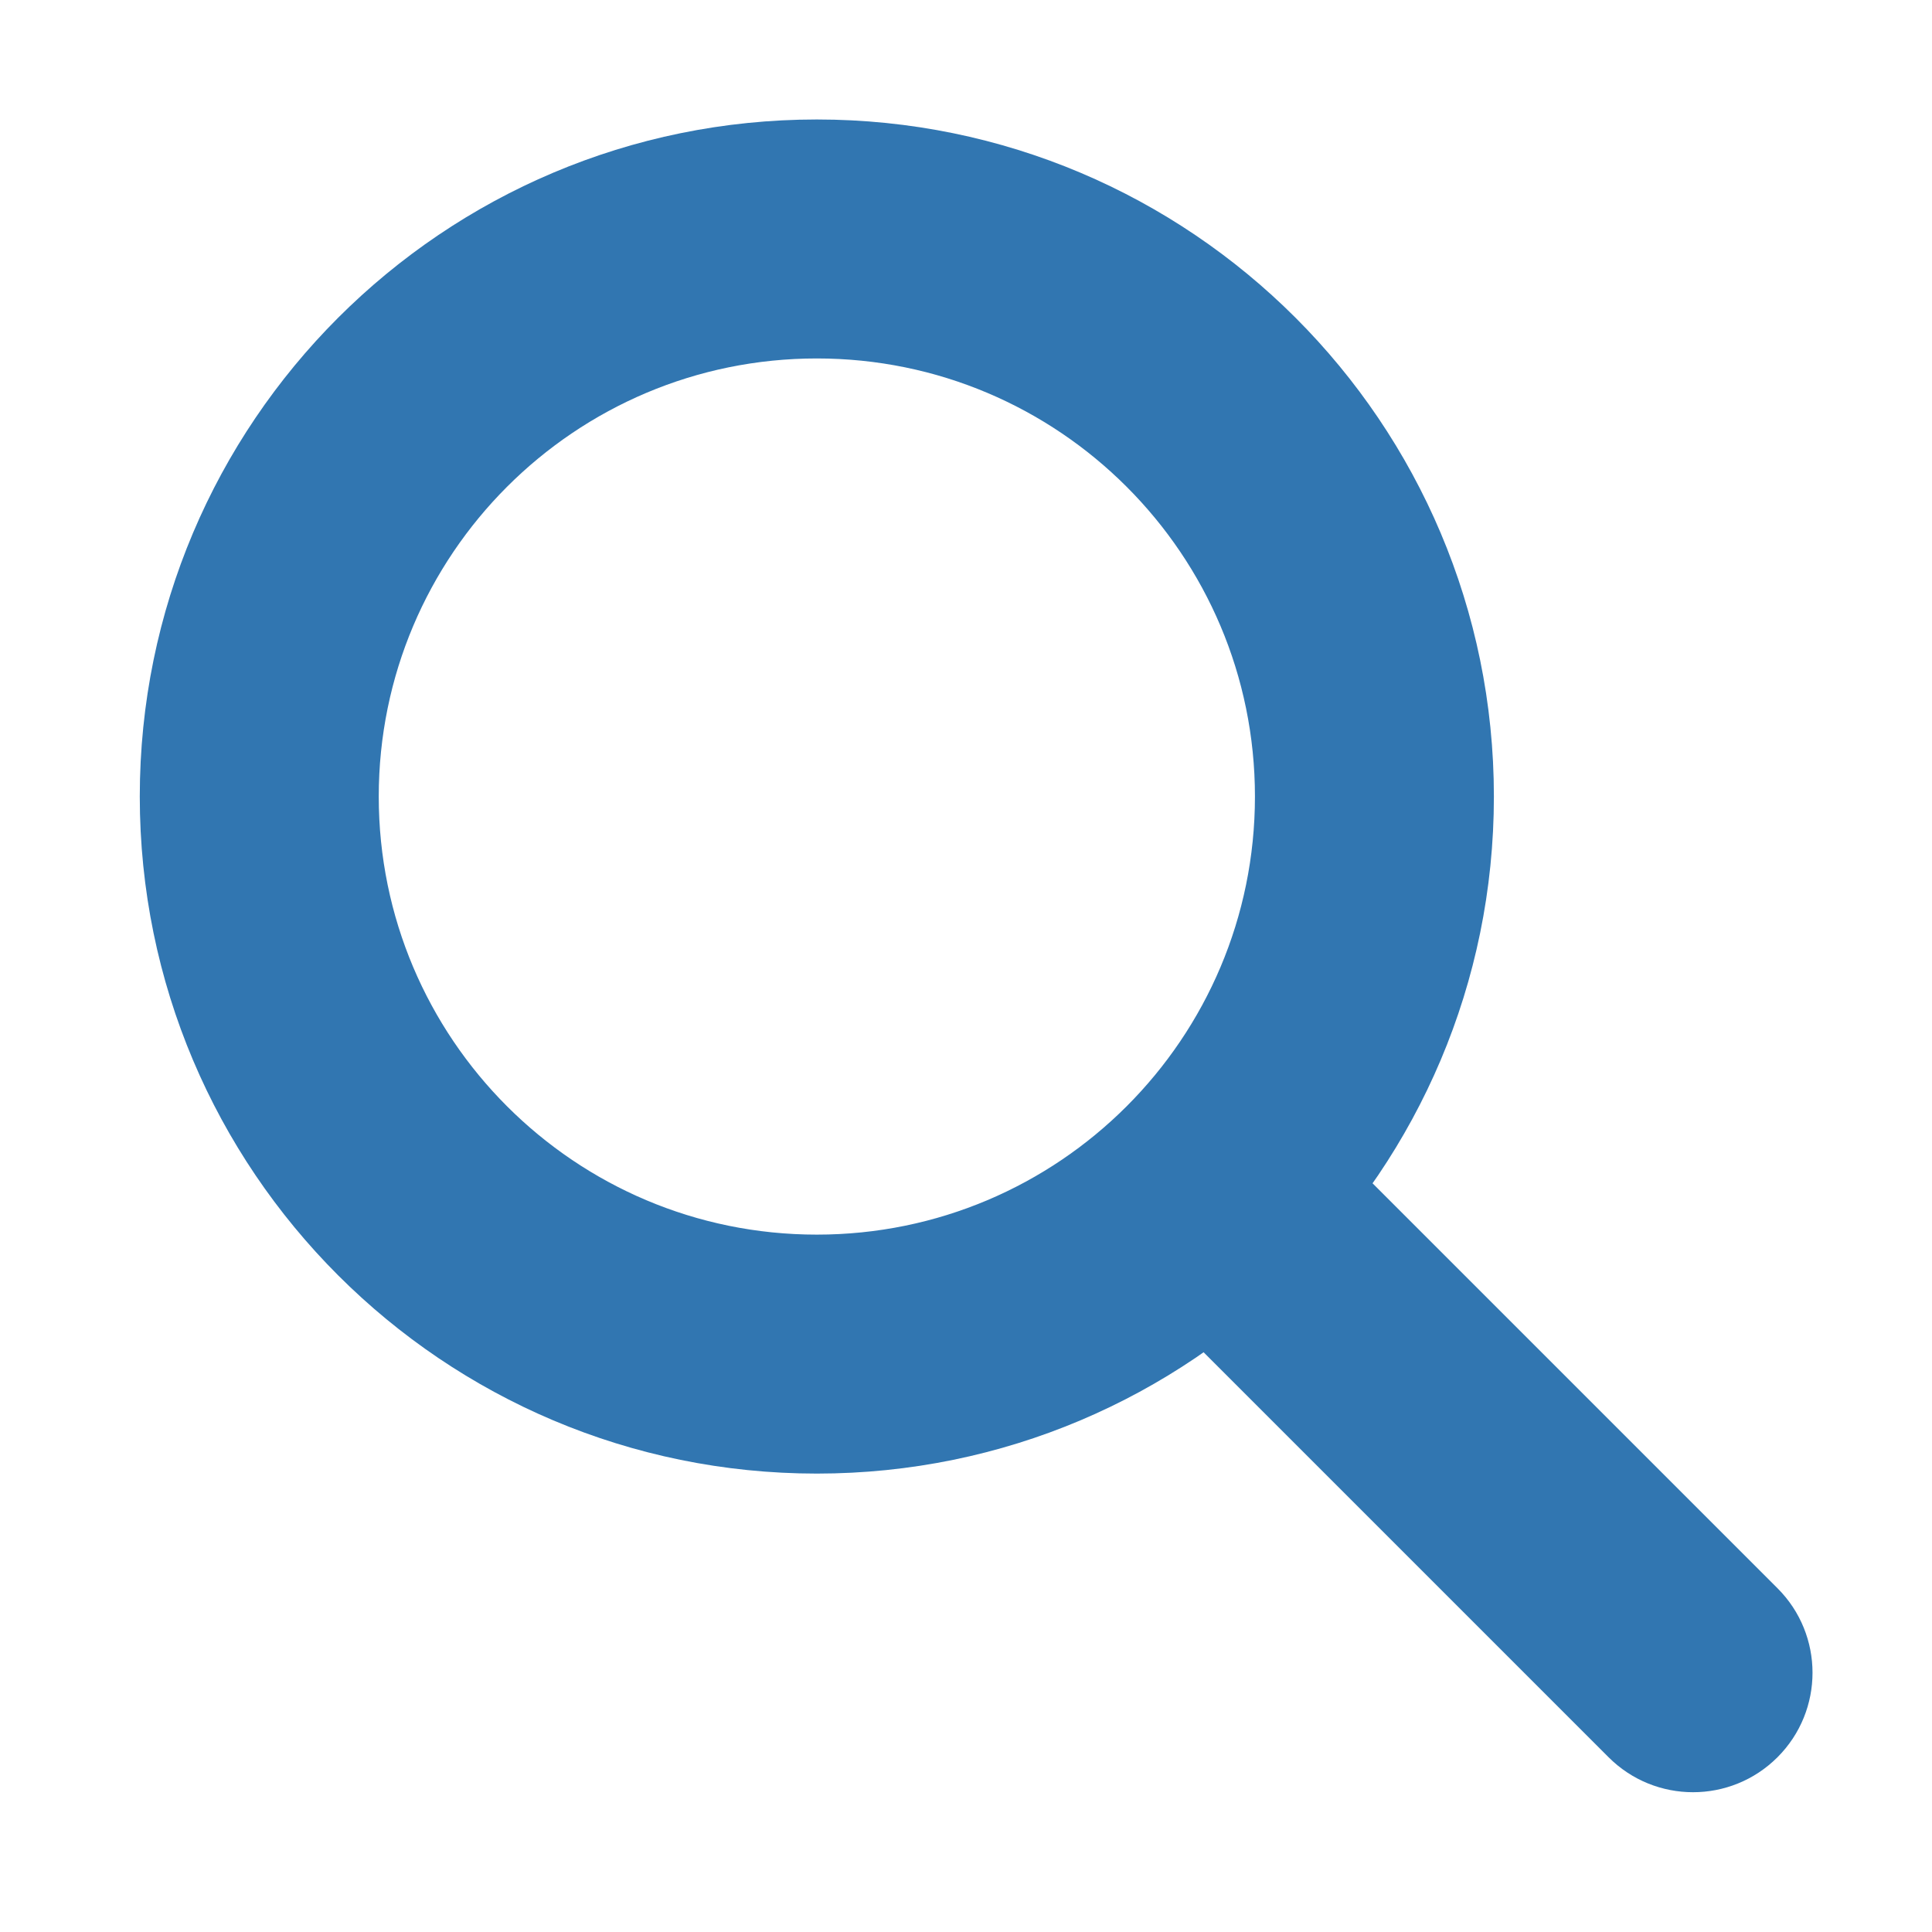
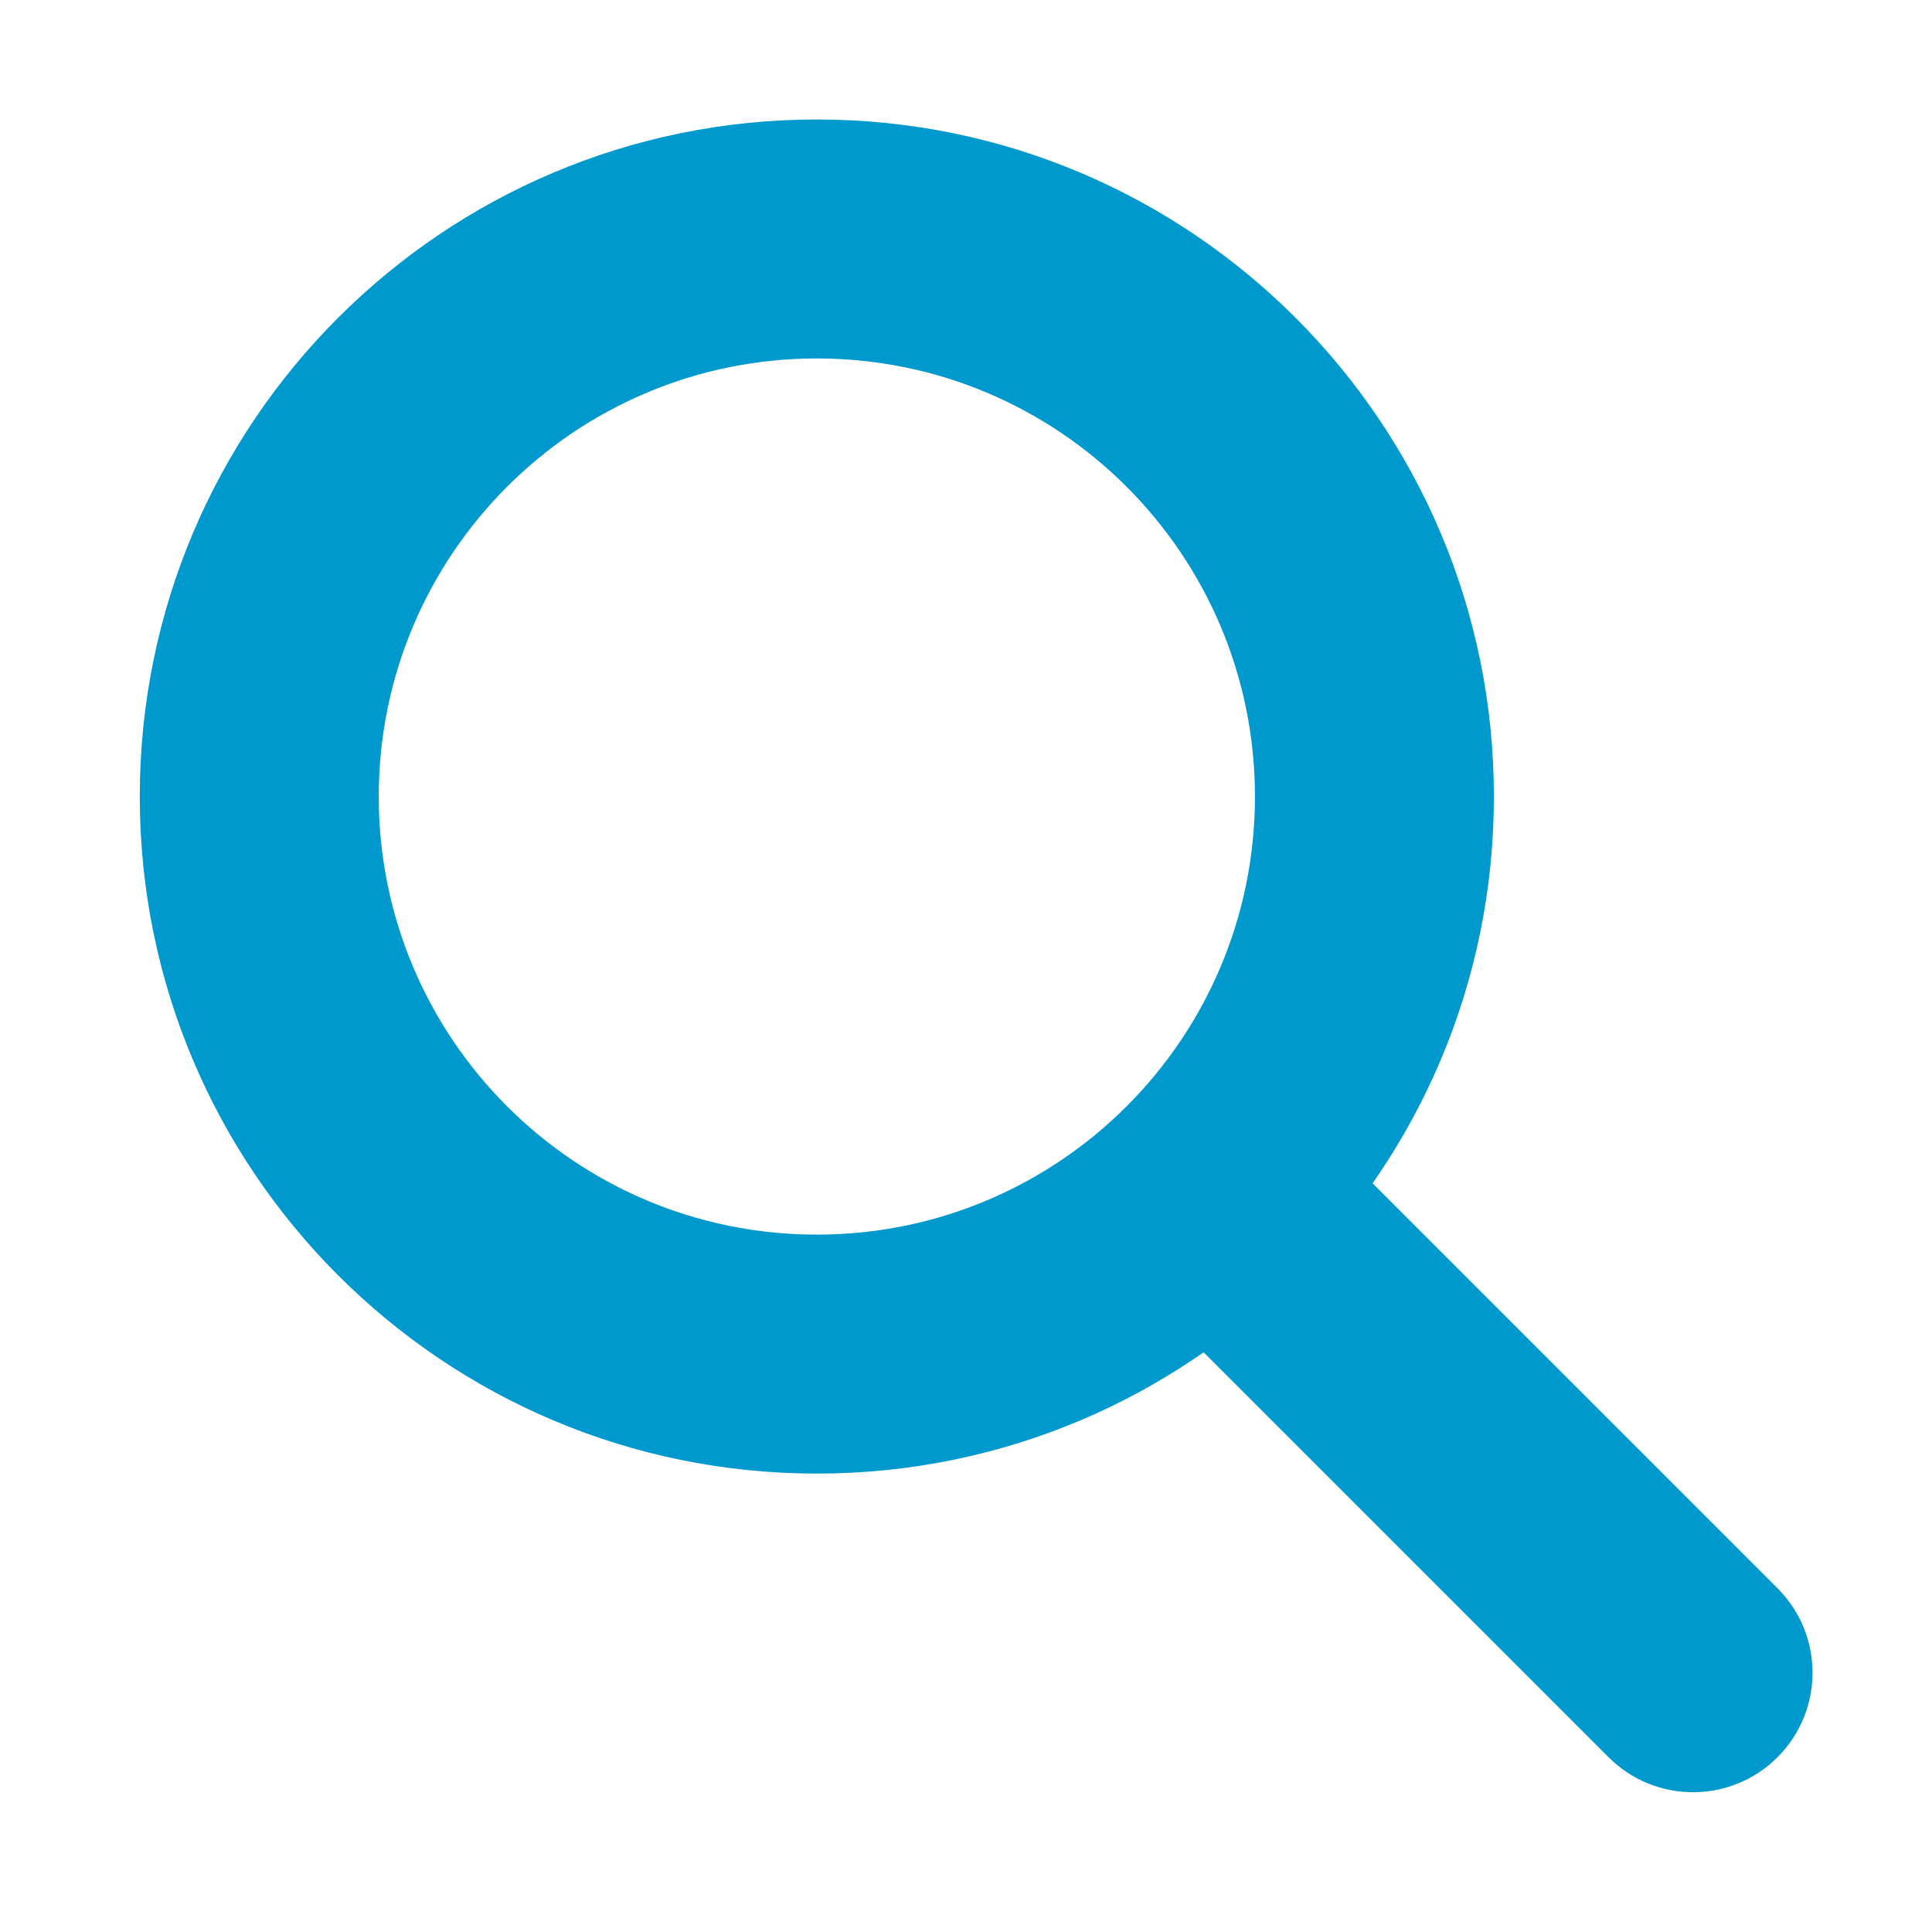
<svg xmlns="http://www.w3.org/2000/svg" width="77" height="77" viewBox="0 0 77 77" fill="none">
-   <path d="M51.795 44.252C49.936 42.392 46.921 42.392 45.061 44.252C43.201 46.111 43.201 49.127 45.061 50.986L51.795 44.252ZM64.109 70.034C65.968 71.894 68.983 71.894 70.843 70.034C72.703 68.174 72.703 65.159 70.843 63.3L64.109 70.034ZM32.555 49.206C22.912 49.206 15.095 41.389 15.095 31.746H5.571C5.571 46.649 17.652 58.73 32.555 58.73V49.206ZM15.095 31.746C15.095 22.103 22.912 14.286 32.555 14.286V4.762C17.652 4.762 5.571 16.843 5.571 31.746H15.095ZM32.555 14.286C42.198 14.286 50.016 22.103 50.016 31.746H59.539C59.539 16.843 47.458 4.762 32.555 4.762V14.286ZM50.016 31.746C50.016 41.389 42.198 49.206 32.555 49.206V58.73C47.458 58.73 59.539 46.649 59.539 31.746H50.016ZM45.061 50.986L64.109 70.034L70.843 63.3L51.795 44.252L45.061 50.986Z" fill="#3176b1" />
+   <path d="M51.795 44.252C49.936 42.392 46.921 42.392 45.061 44.252C43.201 46.111 43.201 49.127 45.061 50.986L51.795 44.252ZM64.109 70.034C65.968 71.894 68.983 71.894 70.843 70.034C72.703 68.174 72.703 65.159 70.843 63.3L64.109 70.034ZM32.555 49.206C22.912 49.206 15.095 41.389 15.095 31.746H5.571C5.571 46.649 17.652 58.73 32.555 58.73V49.206ZM15.095 31.746C15.095 22.103 22.912 14.286 32.555 14.286V4.762C17.652 4.762 5.571 16.843 5.571 31.746H15.095ZM32.555 14.286C42.198 14.286 50.016 22.103 50.016 31.746H59.539C59.539 16.843 47.458 4.762 32.555 4.762V14.286ZM50.016 31.746C50.016 41.389 42.198 49.206 32.555 49.206V58.73C47.458 58.73 59.539 46.649 59.539 31.746H50.016ZM45.061 50.986L64.109 70.034L70.843 63.3L51.795 44.252L45.061 50.986Z" fill="#0099cd" />
</svg>
